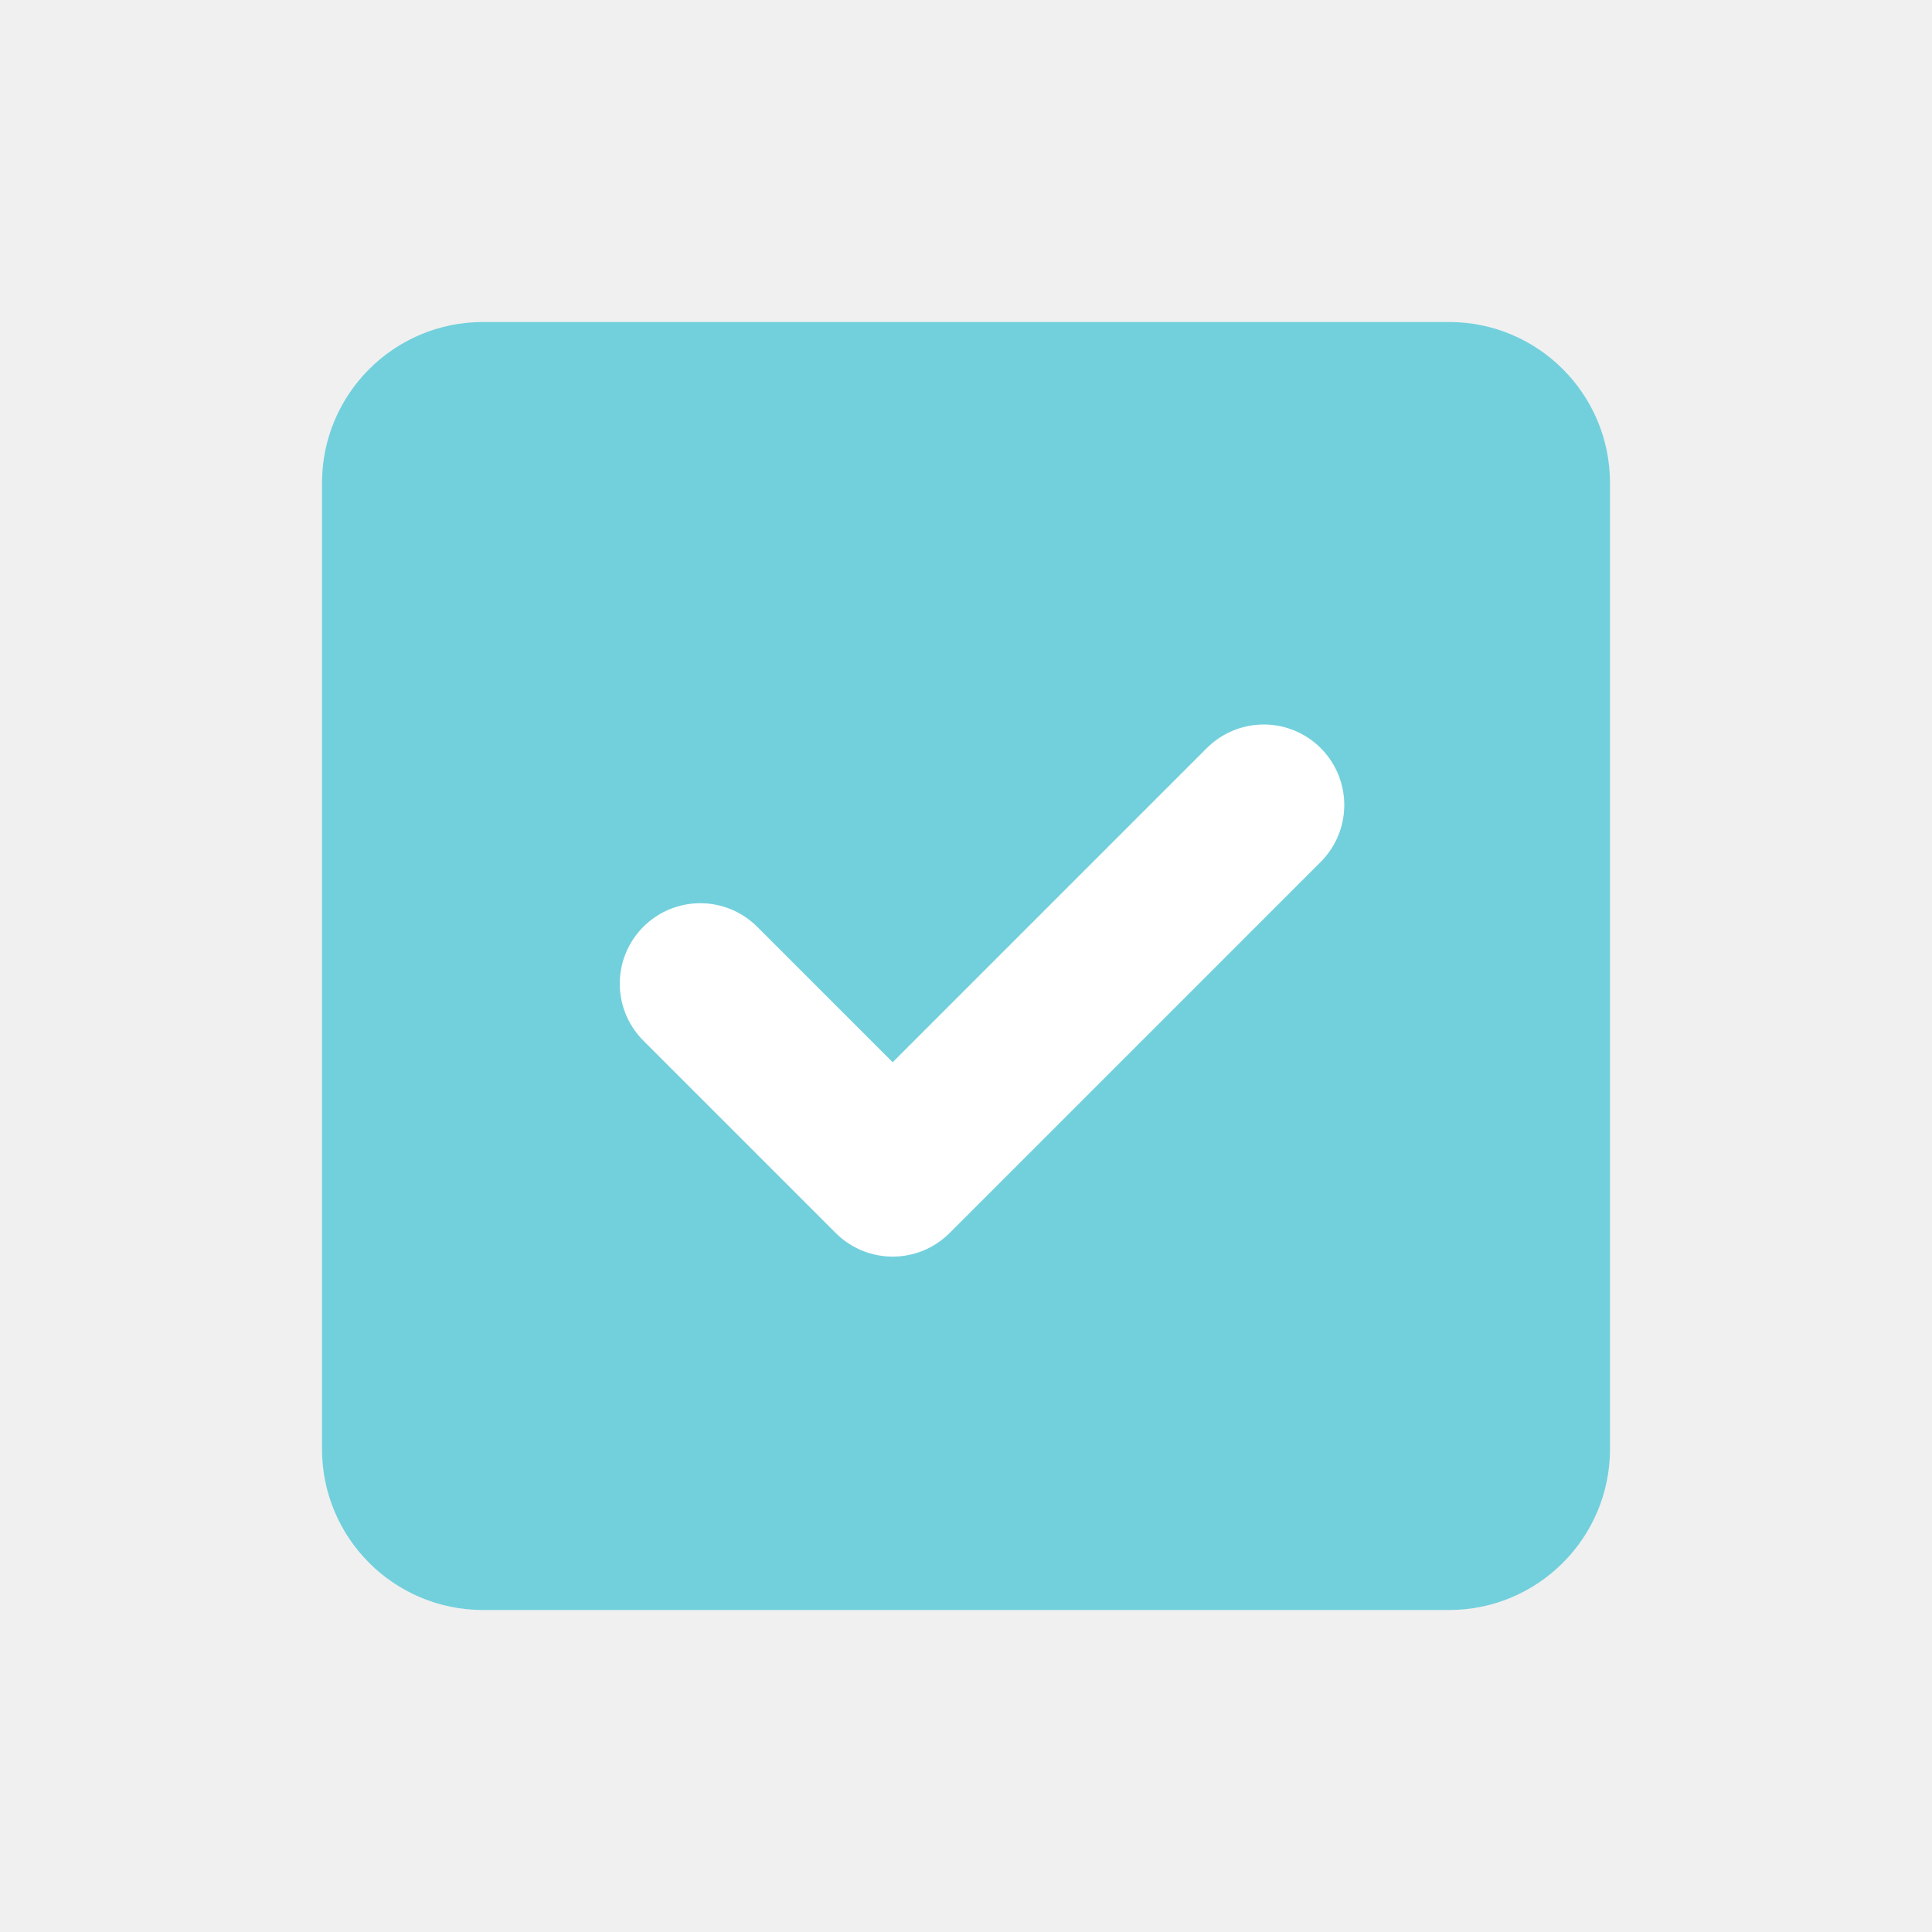
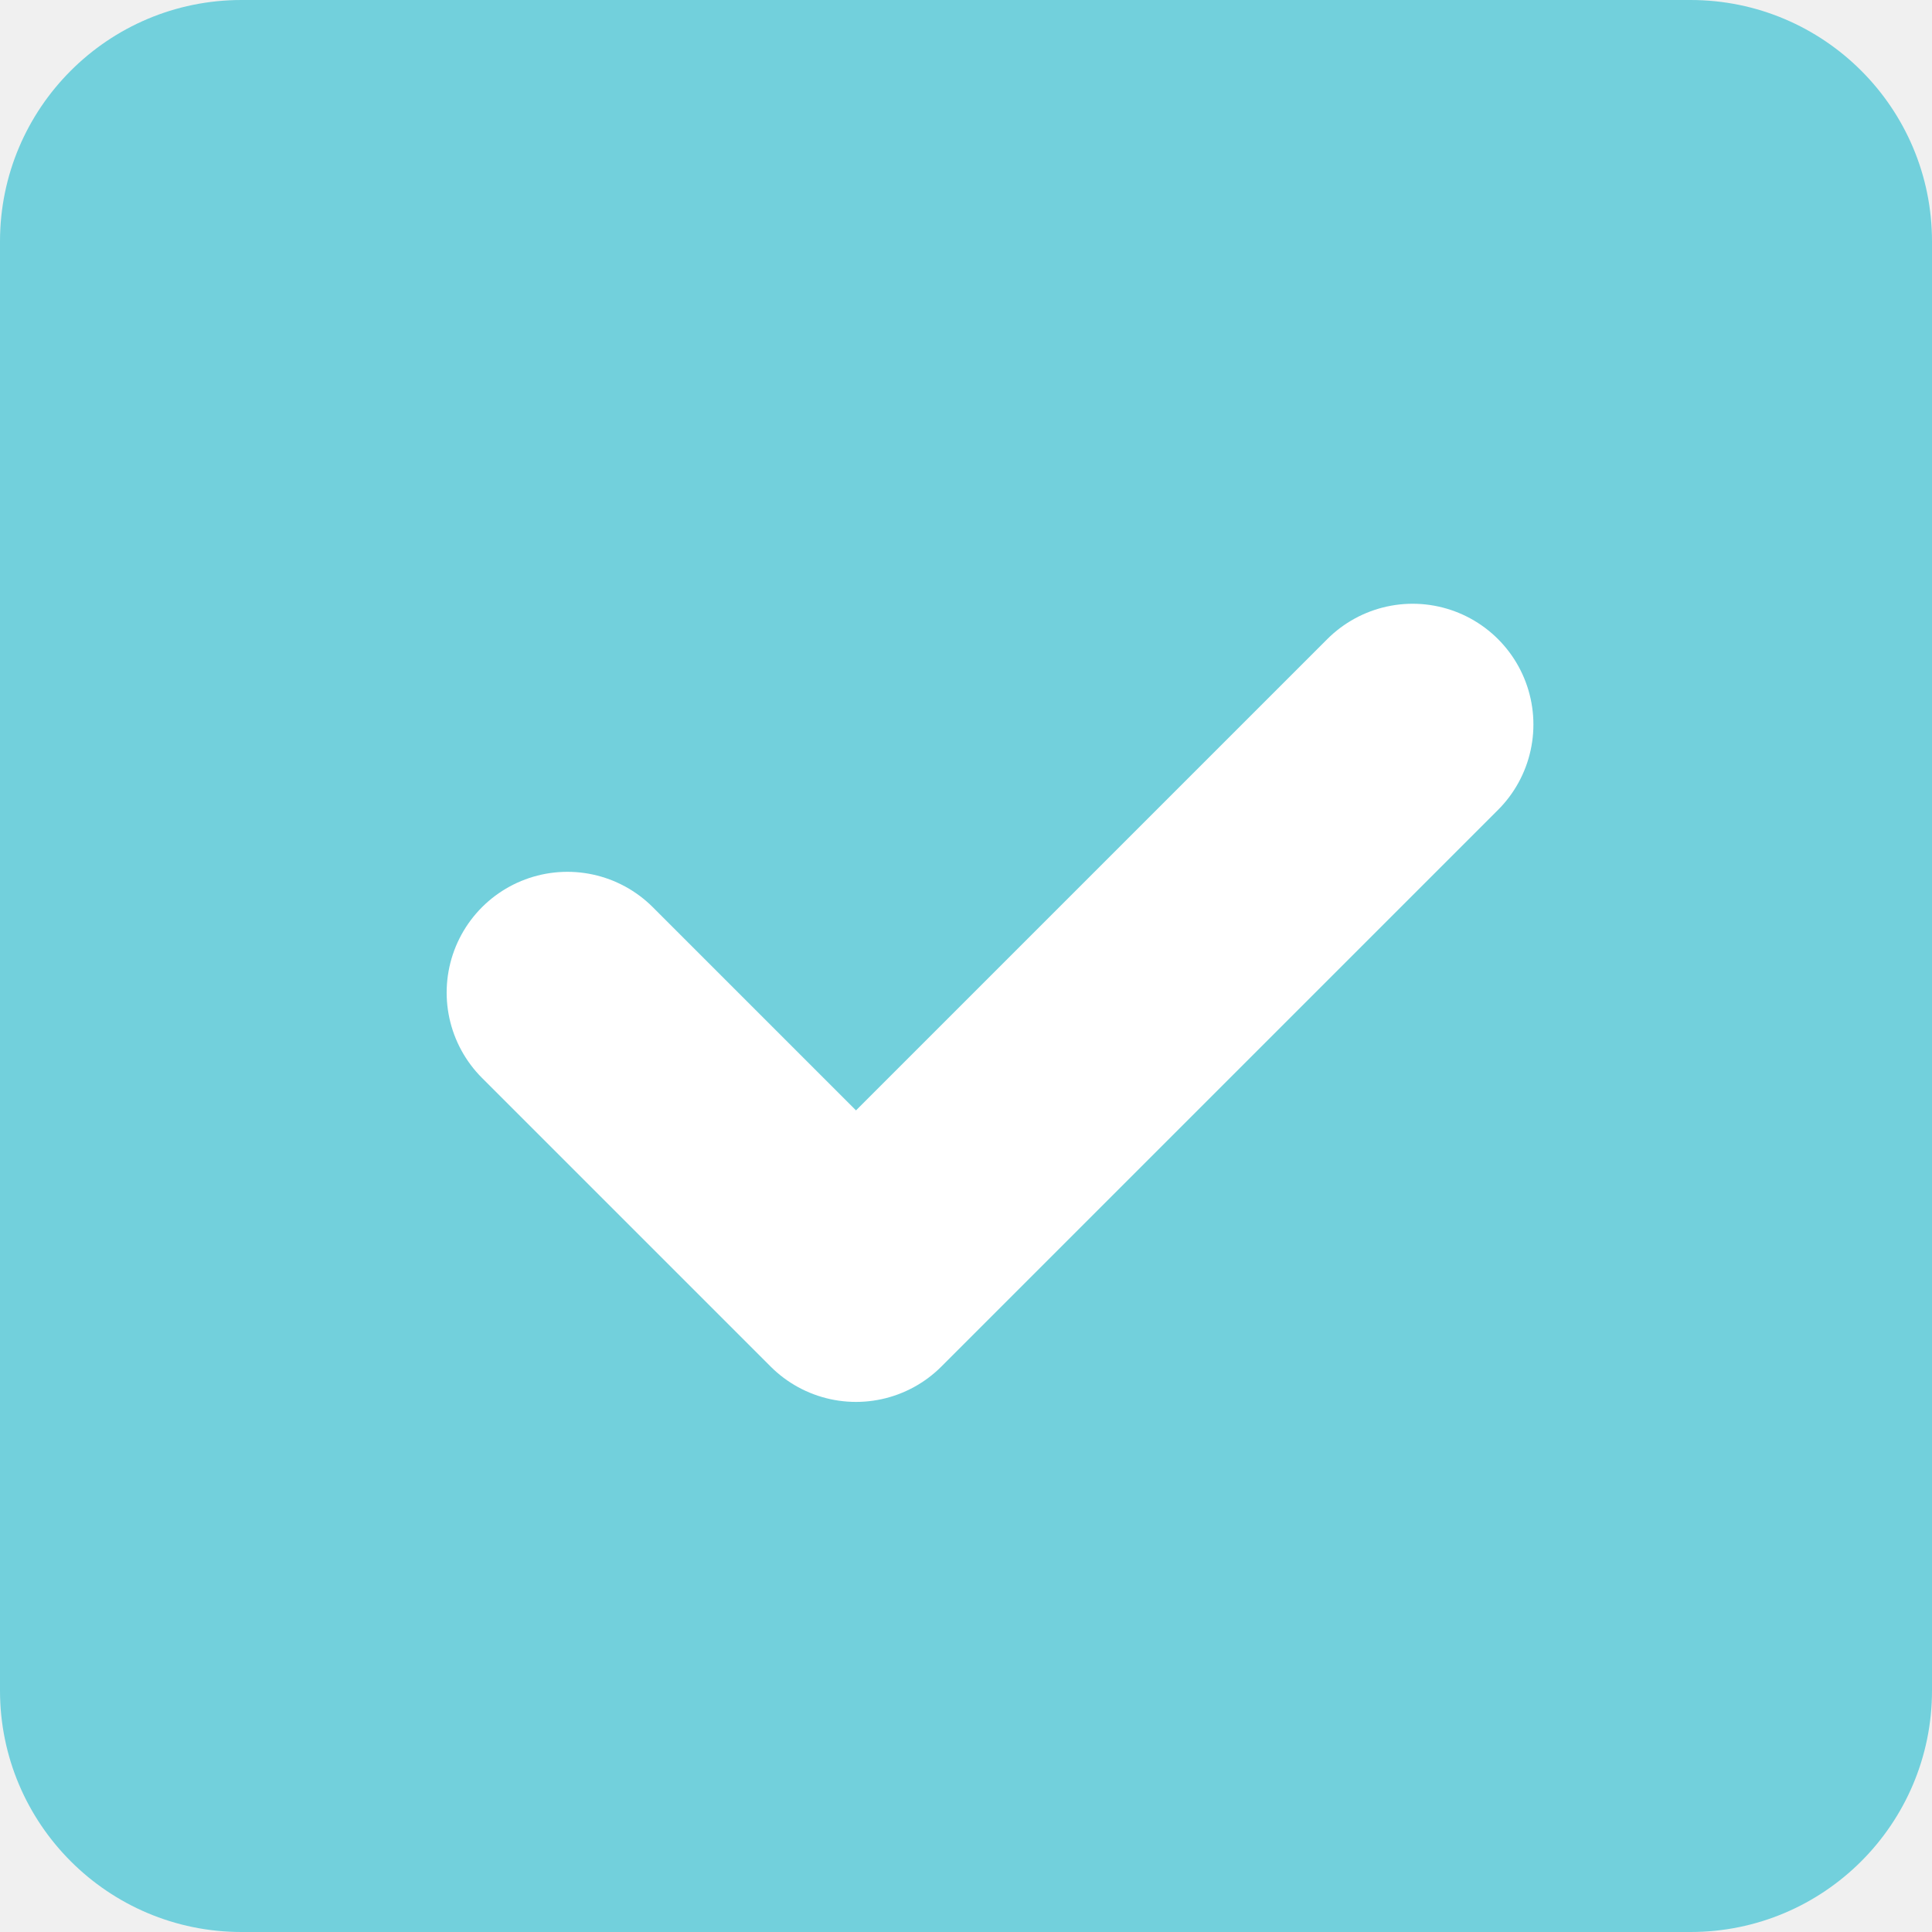
- <svg xmlns="http://www.w3.org/2000/svg" width="24" height="24" viewBox="0 0 24 24" fill="none">
-   <rect x="4" y="4" width="16" height="16" rx="2" fill="#72D0DC" />
-   <path d="M8.699 12.22L11.089 14.61L15.699 10" stroke="white" stroke-width="2" stroke-linecap="round" stroke-linejoin="round" />
+ <svg xmlns="http://www.w3.org/2000/svg" width="16" height="16" viewBox="0 0 16 16" fill="none">
+   <rect width="16" height="16" rx="2" fill="#72D0DC" />
+   <path d="M4.699 8.22L7.089 10.61L11.699 6" stroke="white" stroke-width="2" stroke-linecap="round" stroke-linejoin="round" />
</svg>
